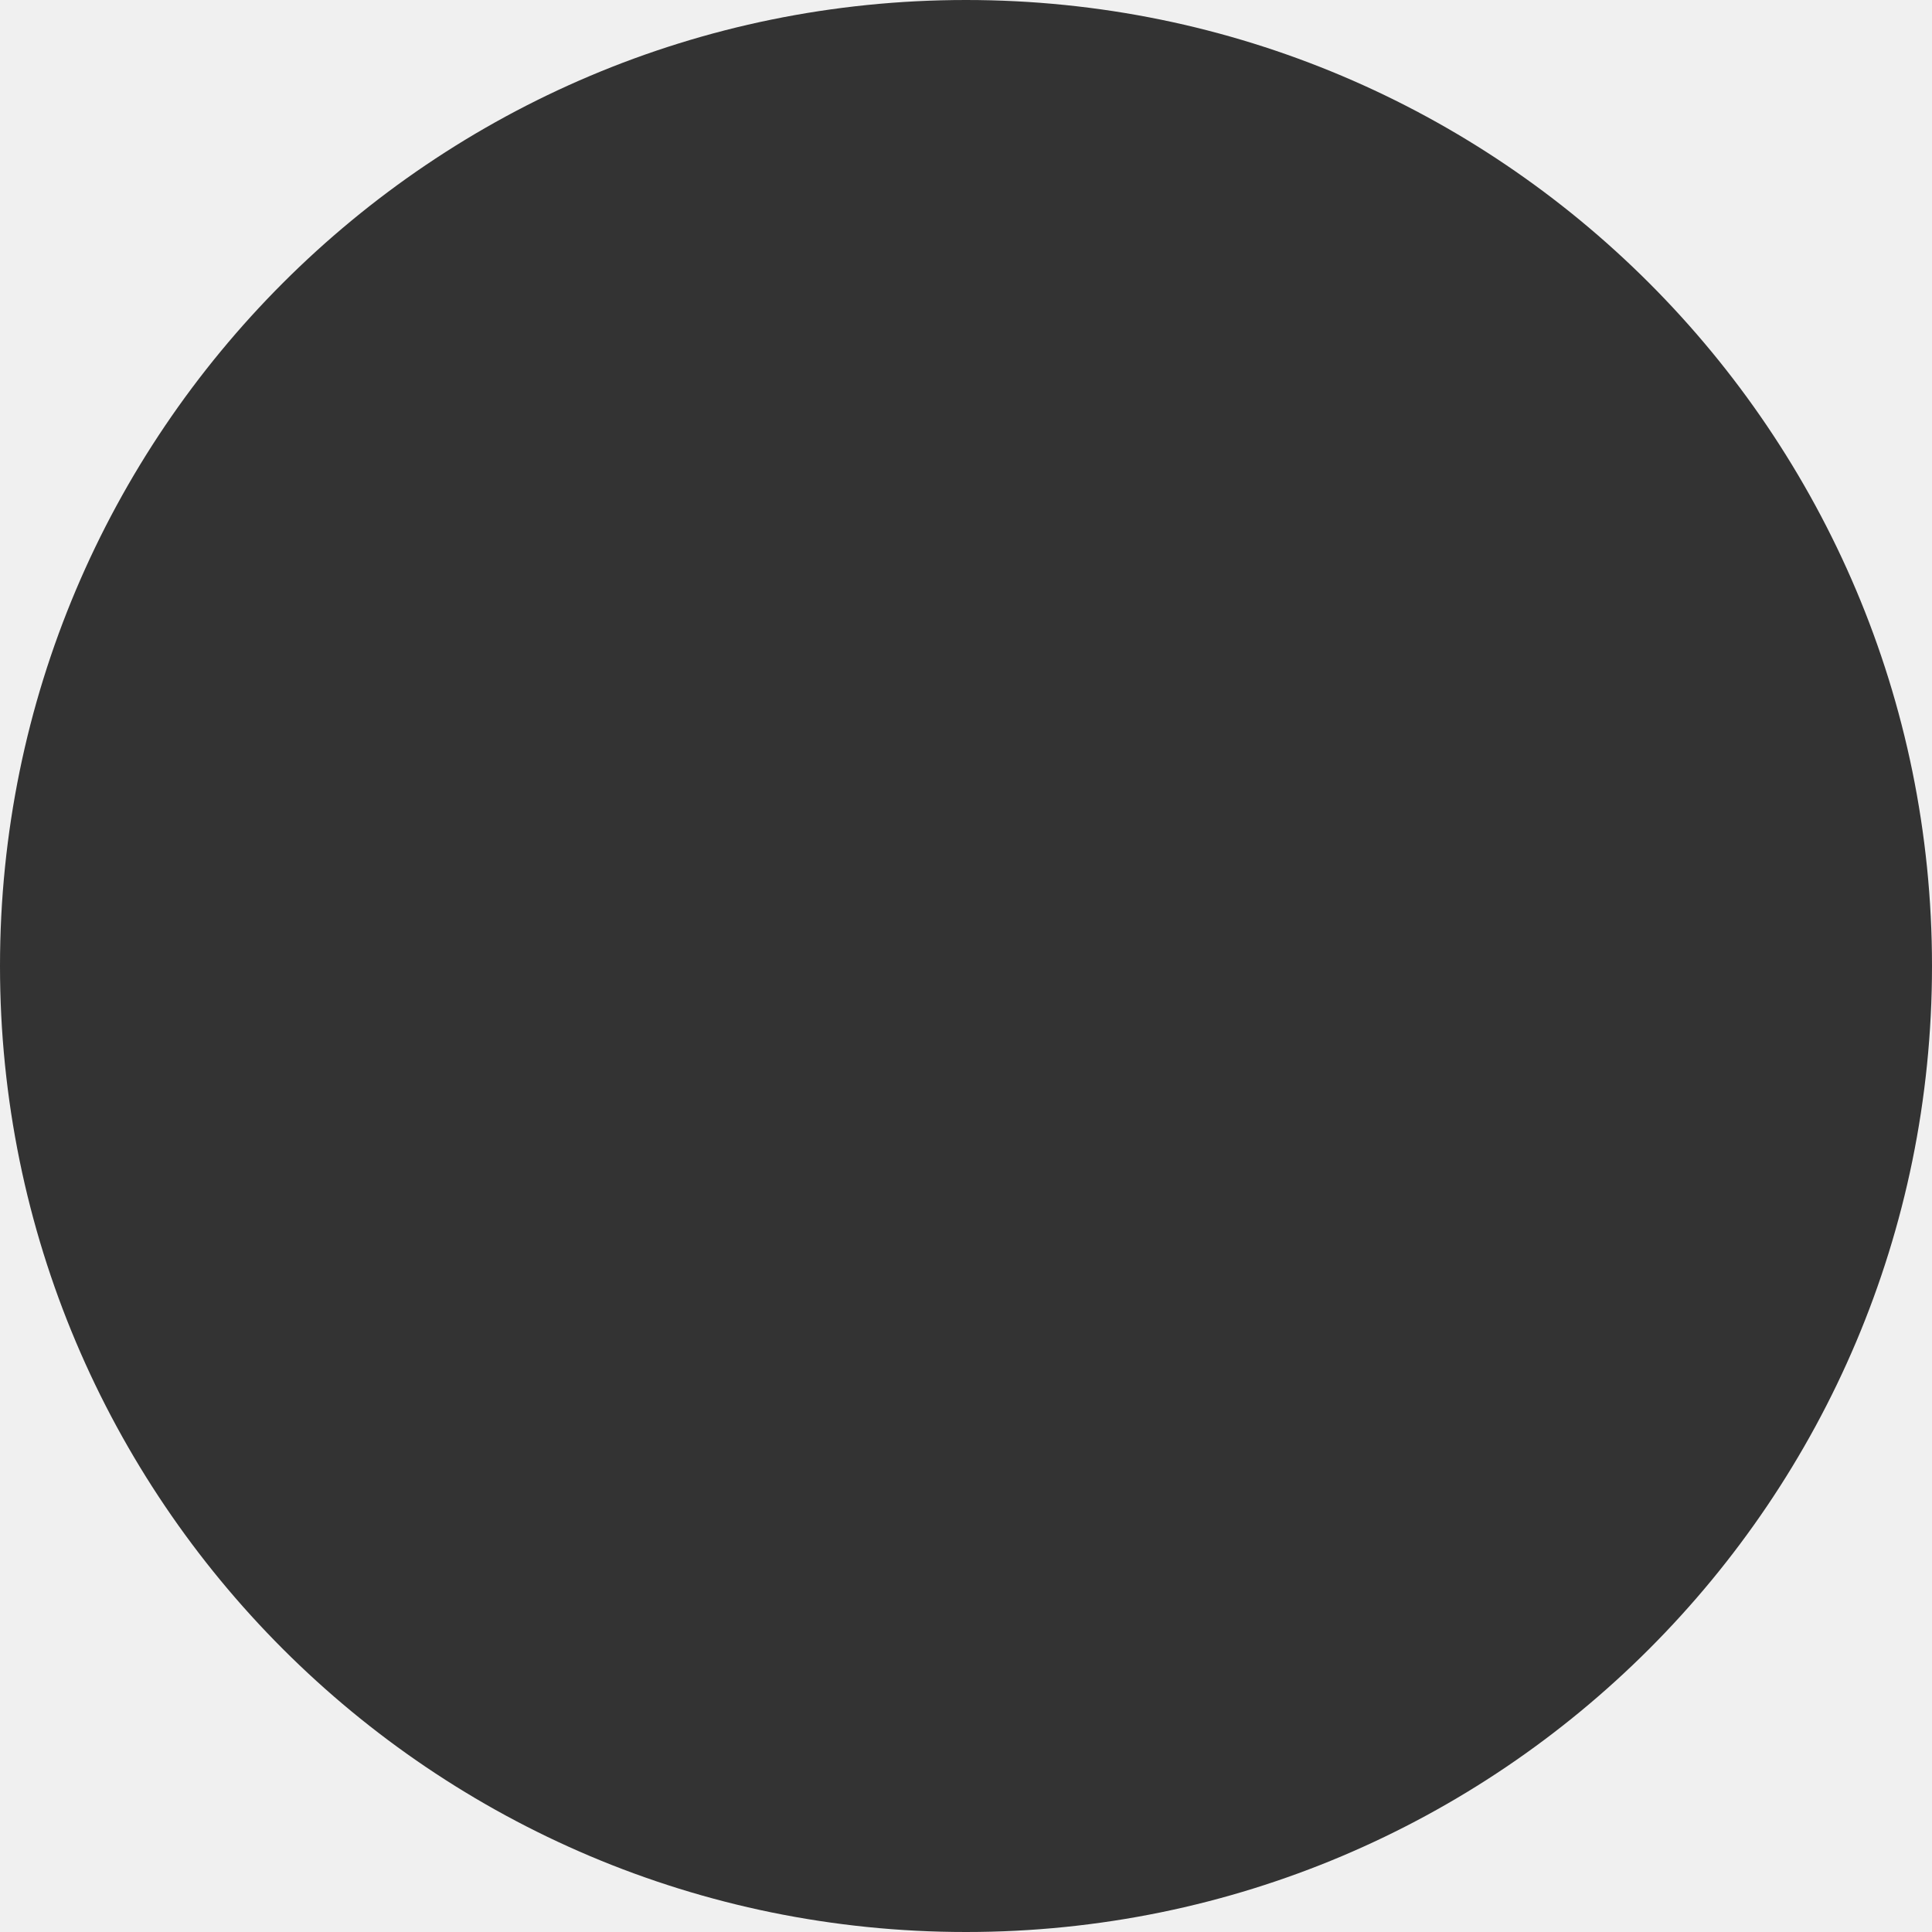
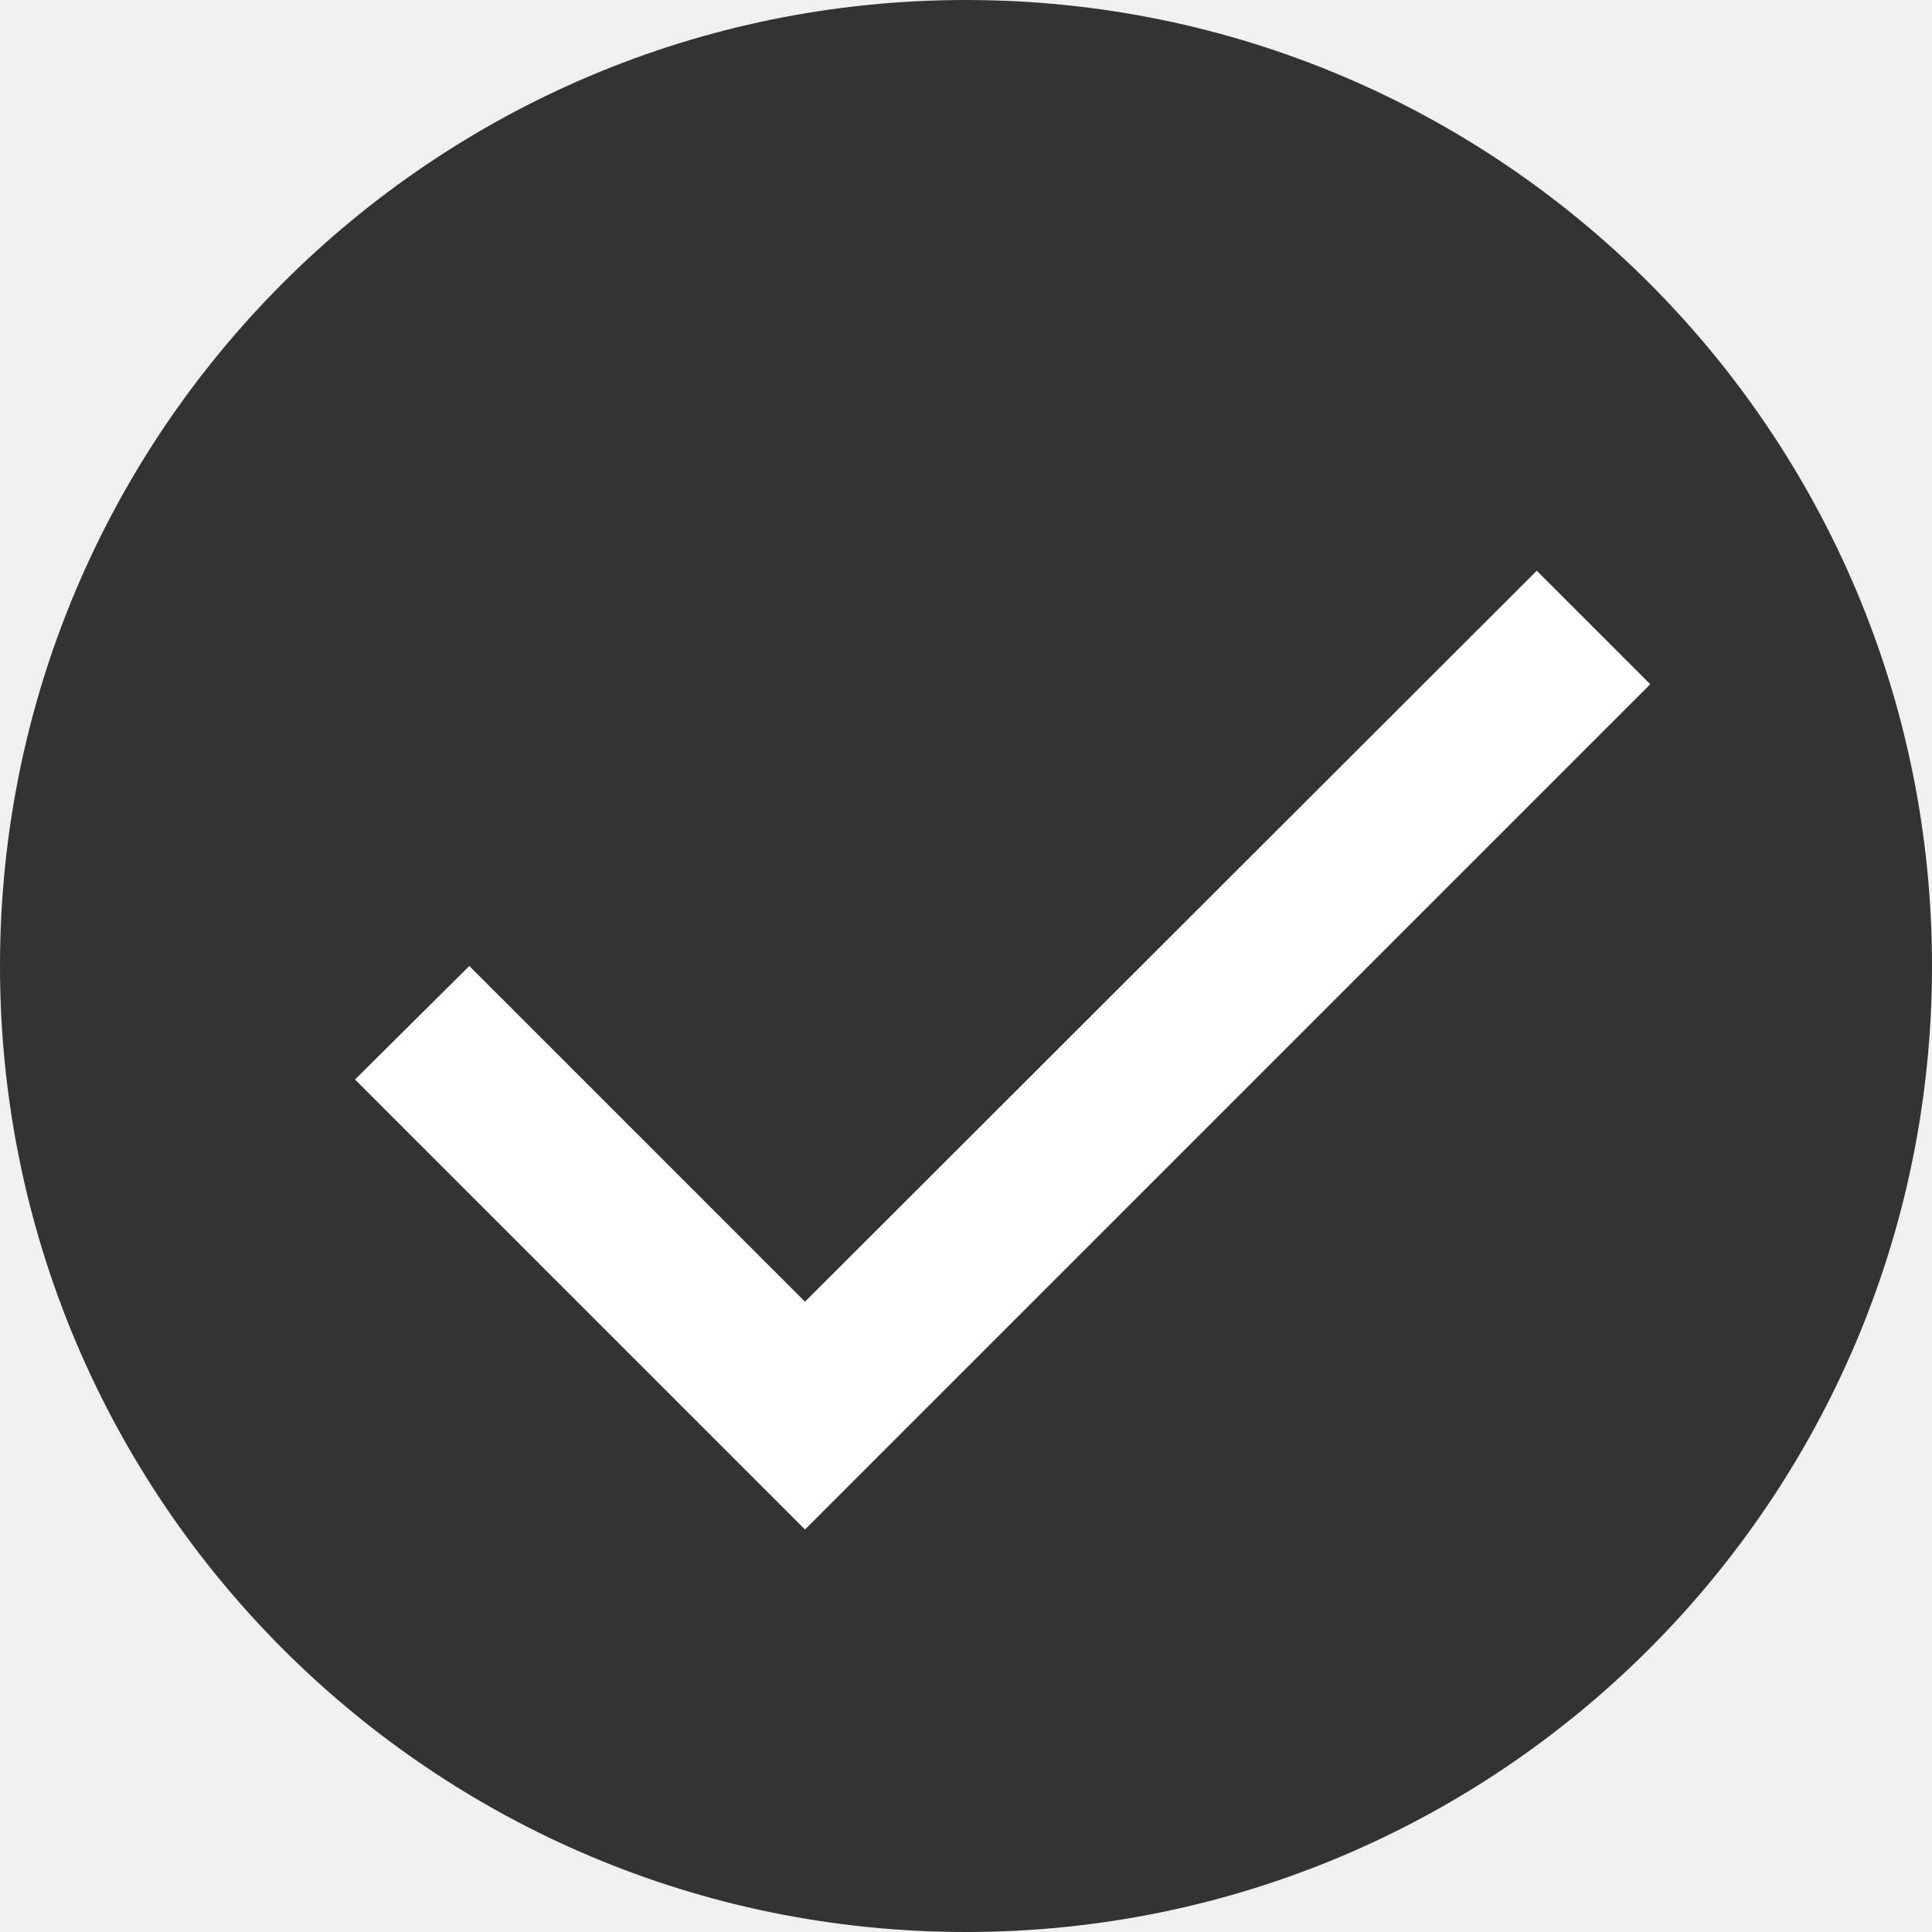
<svg xmlns="http://www.w3.org/2000/svg" width="24" height="24" viewBox="0 0 24 24" fill="none">
  <circle cx="12" cy="12" r="12" fill="#333333" />
-   <path d="M10 16.17L5.83 12L4.41 13.41L10 19L20.5 8.5L19.09 7.09L10 16.17Z" fill="none" />
+   <path d="M10 16.17L5.83 12L4.41 13.41L10 19L20.5 8.5L19.09 7.09L10 16.17Z" fill="white" />
</svg>
